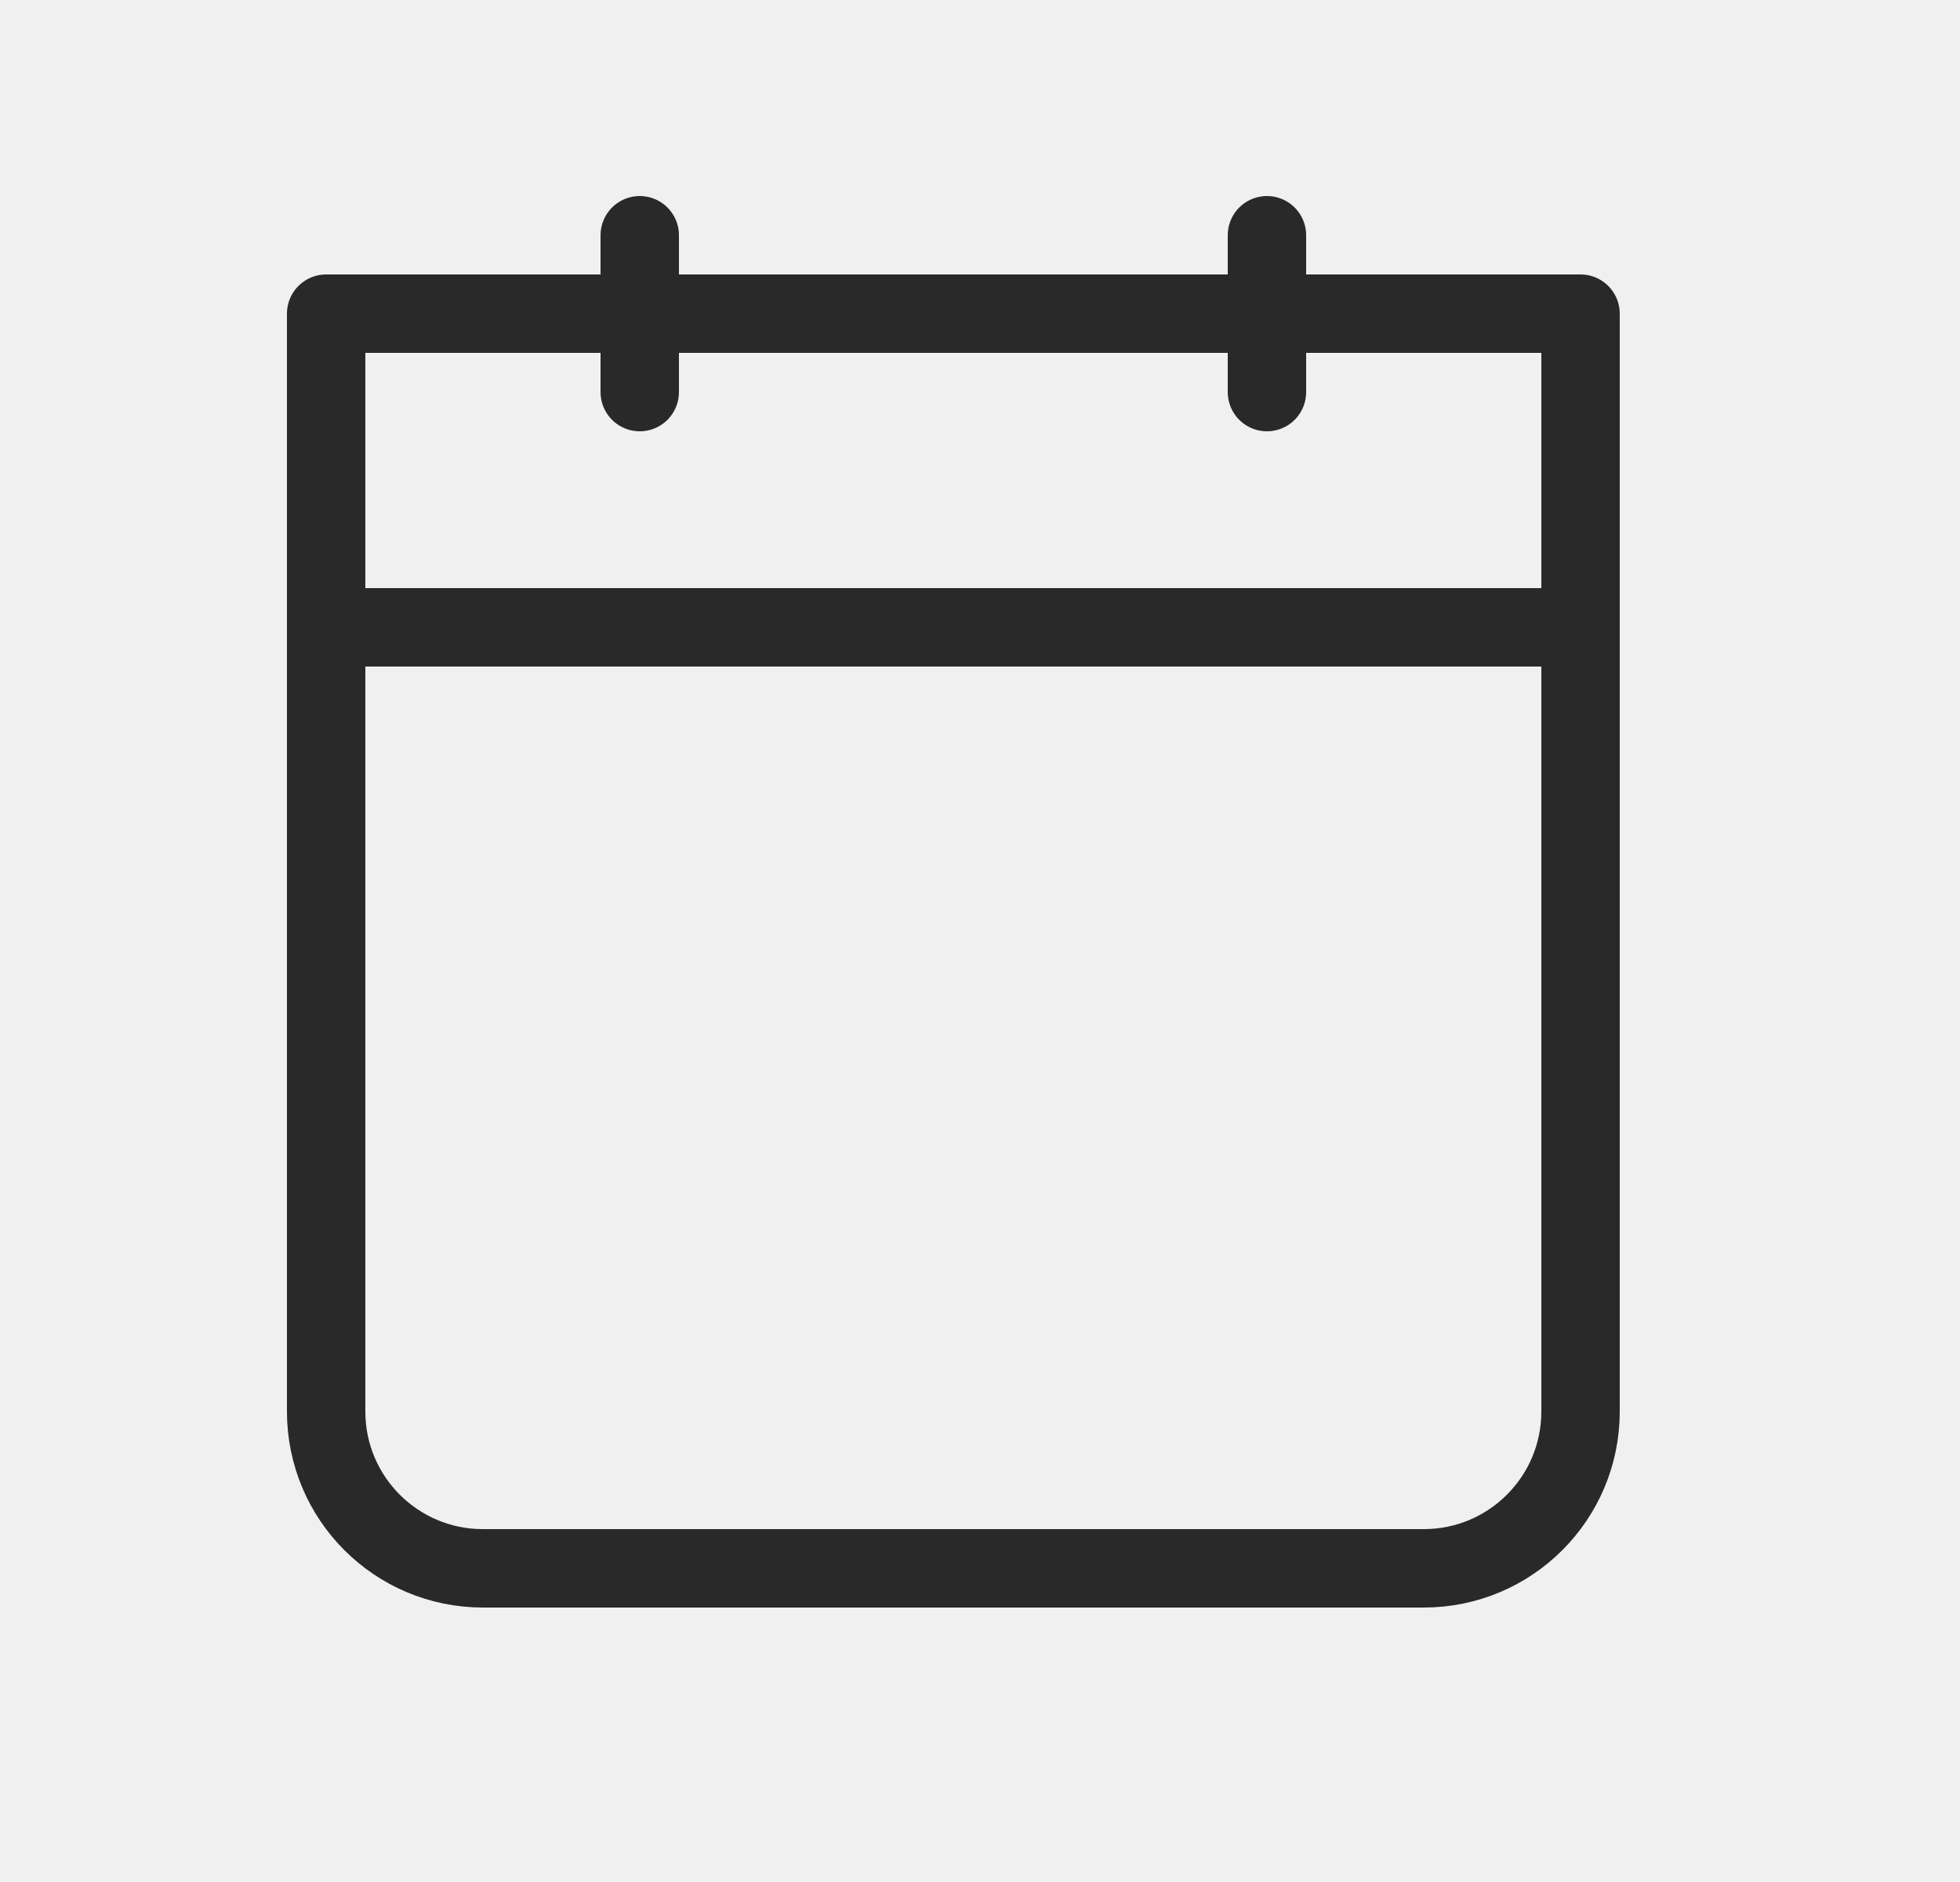
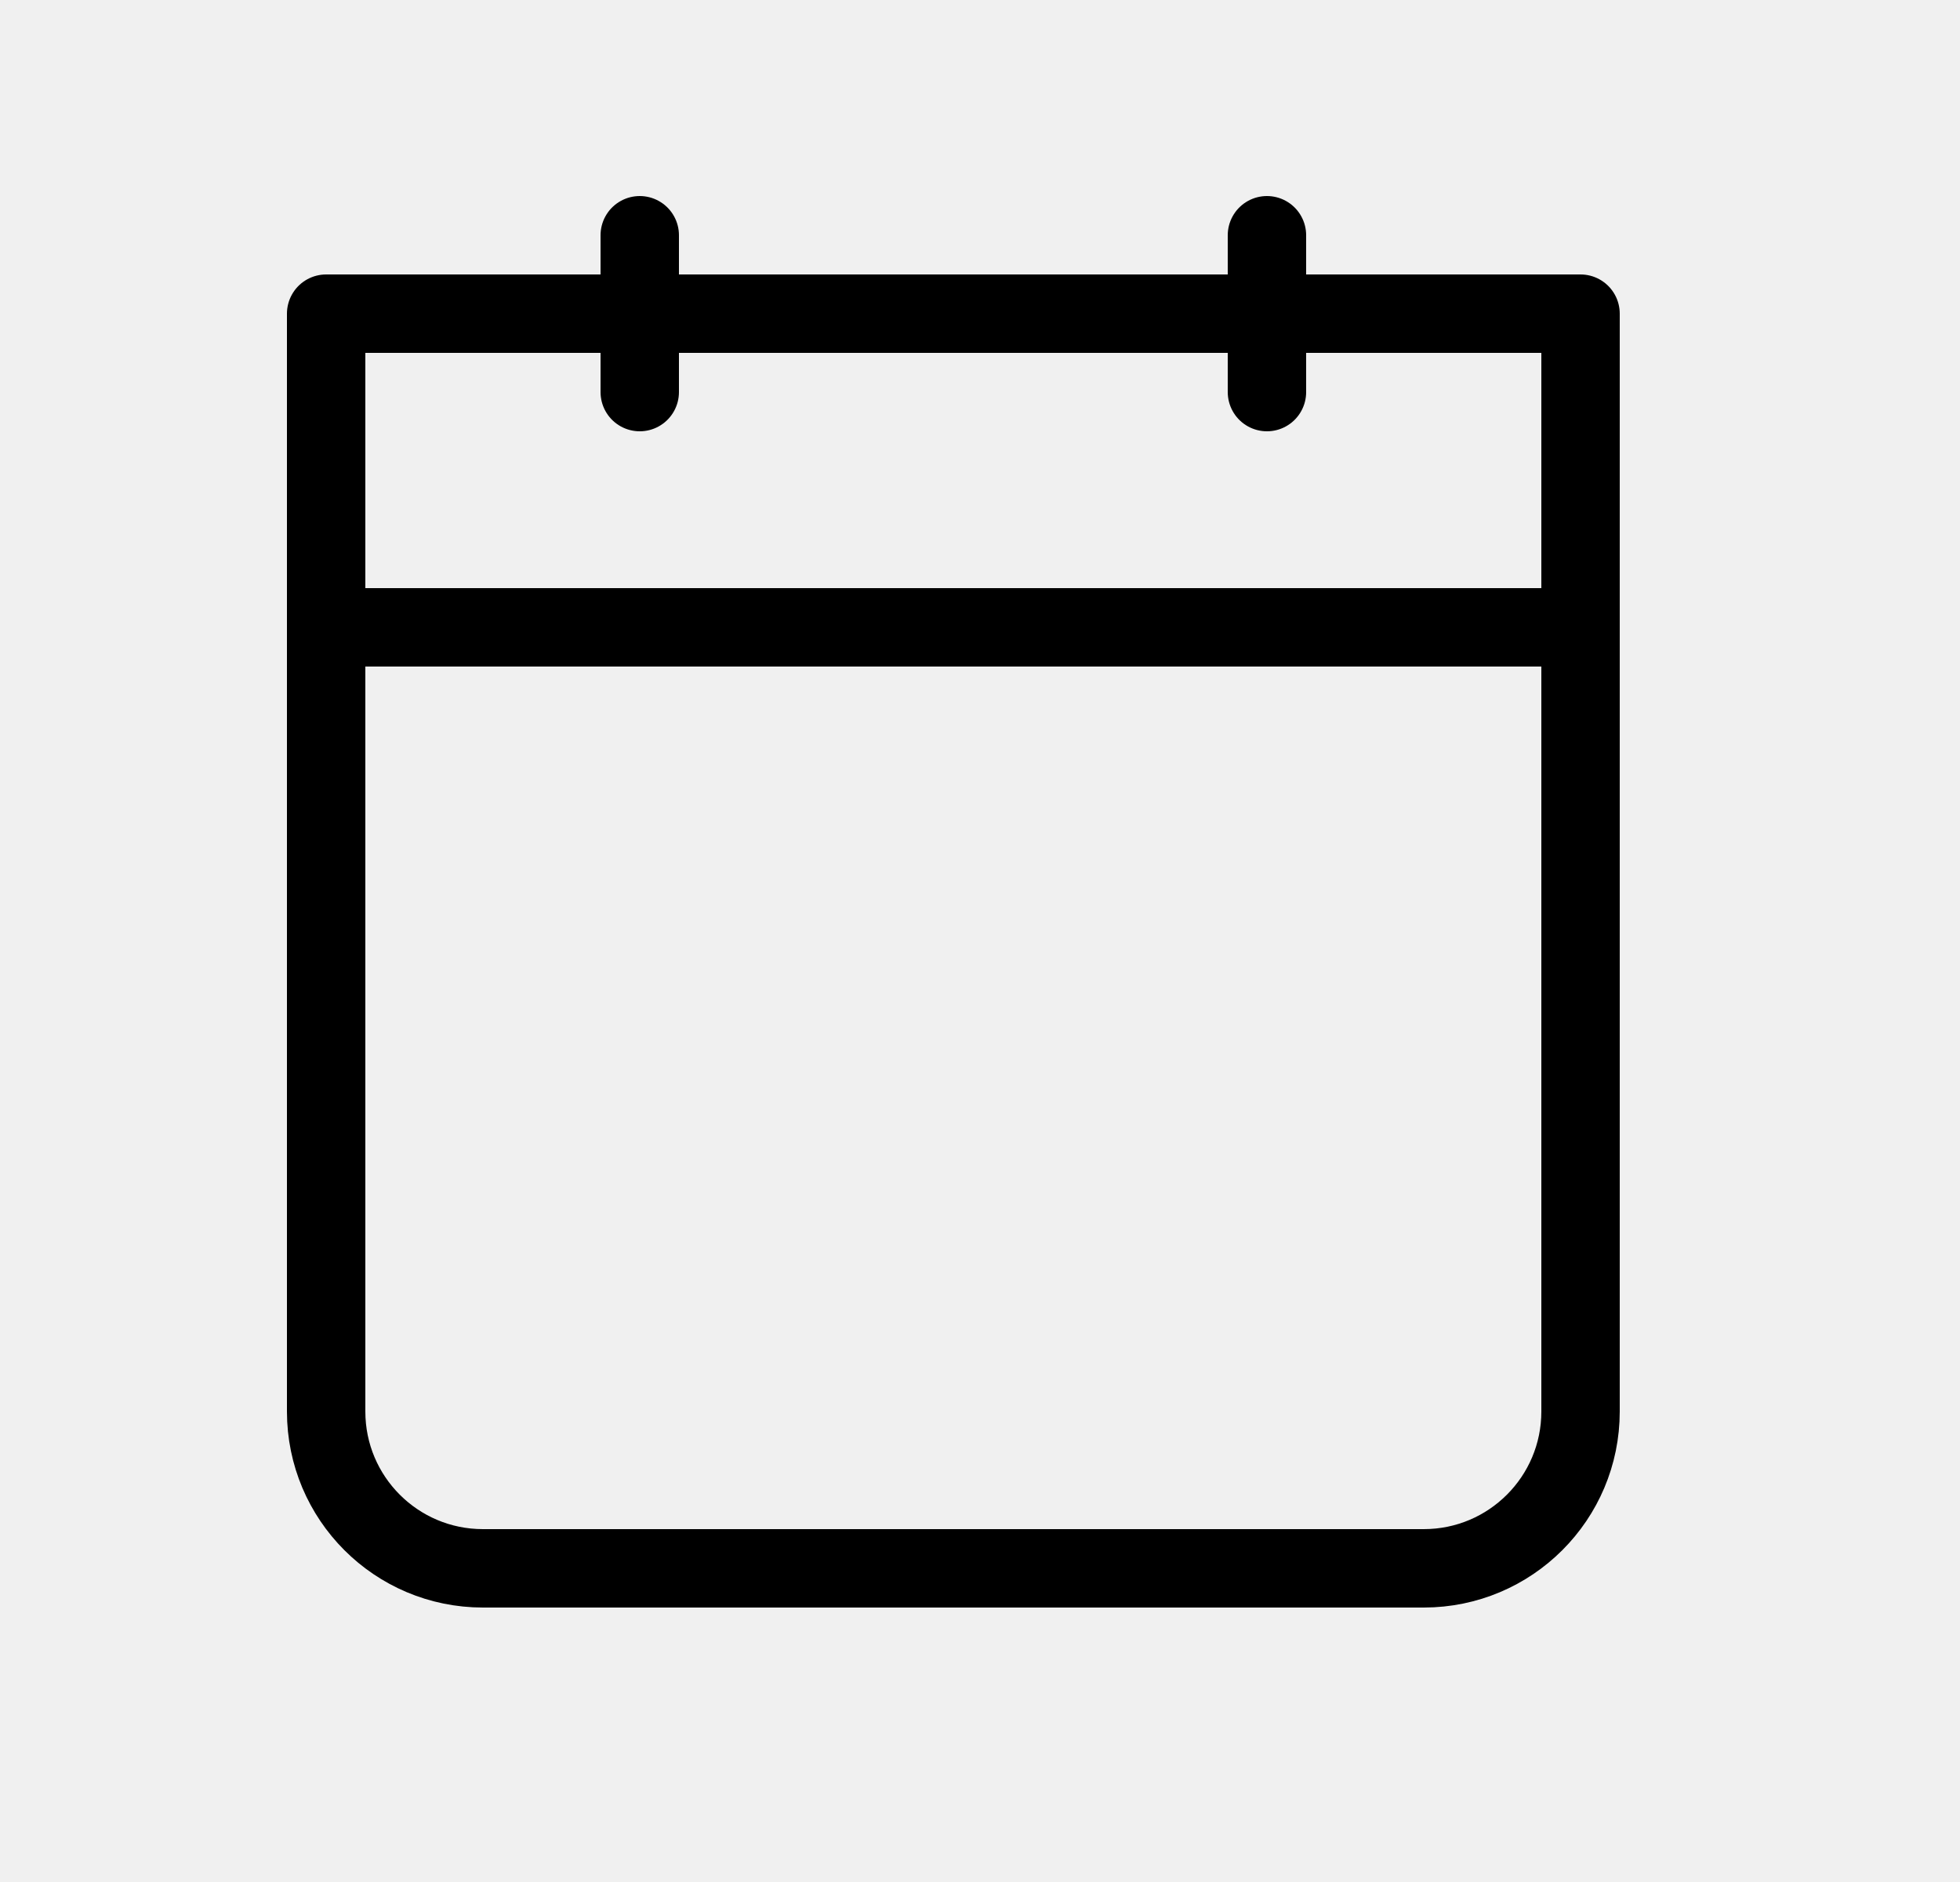
<svg xmlns="http://www.w3.org/2000/svg" width="25" height="24" viewBox="0 0 25 24" fill="none">
  <g clip-path="url(#clip0_146_844)">
-     <path d="M4.16 4H20.16V18C20.16 19.105 19.265 20 18.16 20H6.16C5.055 20 4.16 19.105 4.16 18V4Z" stroke="#292929" stroke-linecap="round" stroke-linejoin="round" />
-     <path d="M4.16 8H20.16" stroke="#292929" stroke-linecap="round" stroke-linejoin="round" />
-     <path d="M16.16 3V5" stroke="#292929" stroke-linecap="round" stroke-linejoin="round" />
-     <path d="M8.16 3V5" stroke="#292929" stroke-linecap="round" stroke-linejoin="round" />
+     <path d="M4.16 4H20.16V18C20.16 19.105 19.265 20 18.16 20H6.16C5.055 20 4.16 19.105 4.16 18V4Z" stroke="currentColor" stroke-linecap="round" stroke-linejoin="round" />
+     <path d="M4.16 8H20.16" stroke="currentColor" stroke-linecap="round" stroke-linejoin="round" />
+     <path d="M16.16 3V5" stroke="currentColor" stroke-linecap="round" stroke-linejoin="round" />
+     <path d="M8.16 3V5" stroke="currentColor" stroke-linecap="round" stroke-linejoin="round" />
  </g>
  <defs>
    <clipPath id="clip0_146_844">
      <rect width="24" height="24" fill="white" transform="translate(0.160034)" />
    </clipPath>
  </defs>
</svg>
